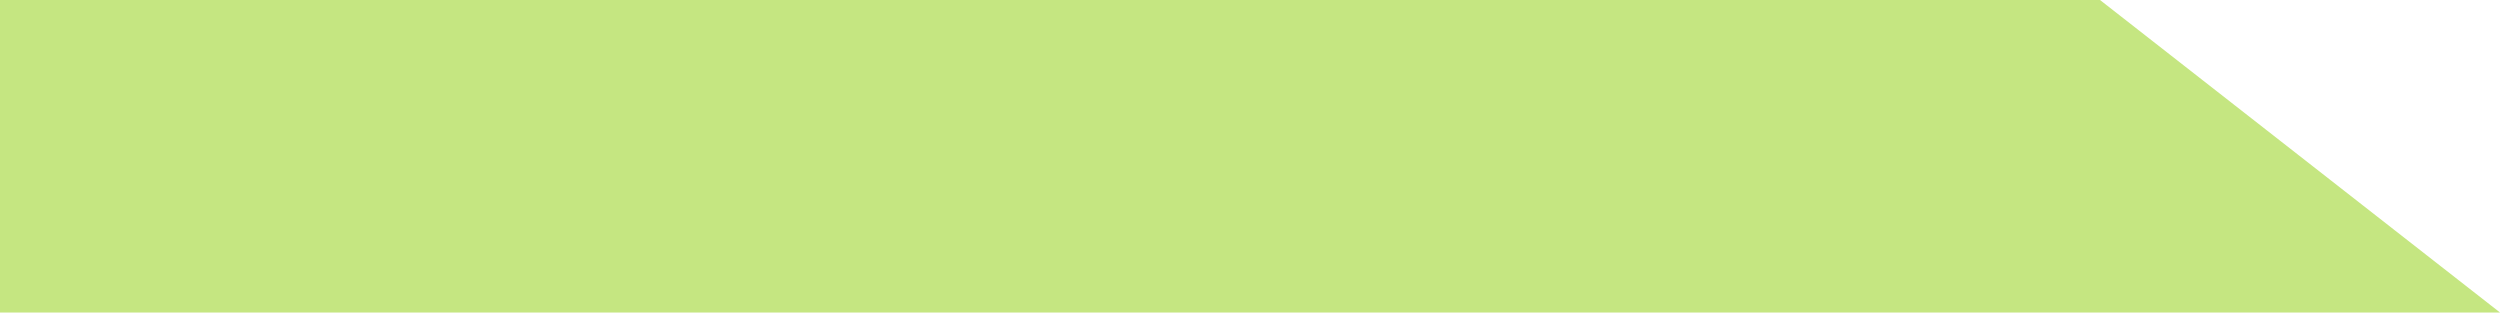
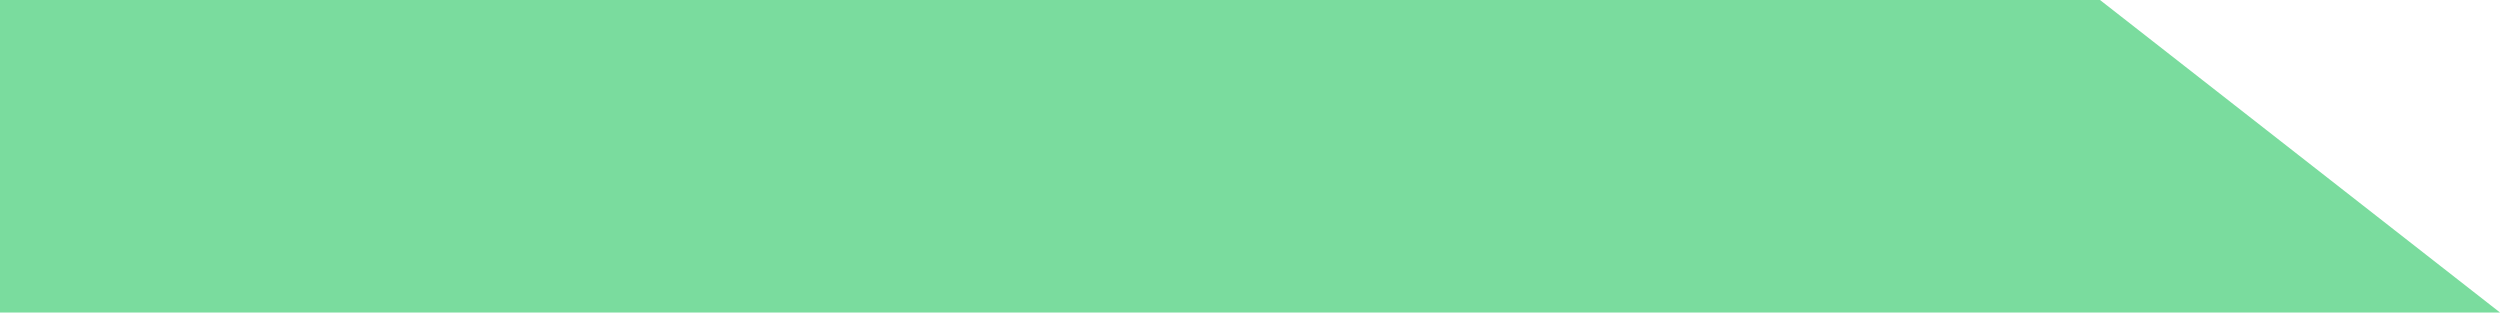
<svg xmlns="http://www.w3.org/2000/svg" preserveAspectRatio="none" overflow="visible" style="display: block;" width="112" height="14" viewBox="0 0 112 14" fill="none">
-   <path id="Rectangle 1" d="M0 0H94.08L112 14H0V0Z" fill="#9ED62E" fill-opacity="0.6" />
+   <path id="Rectangle 1" d="M0 0H94.08L112 14H0V0Z" fill="#22C55E" fill-opacity="0.6" />
</svg>
